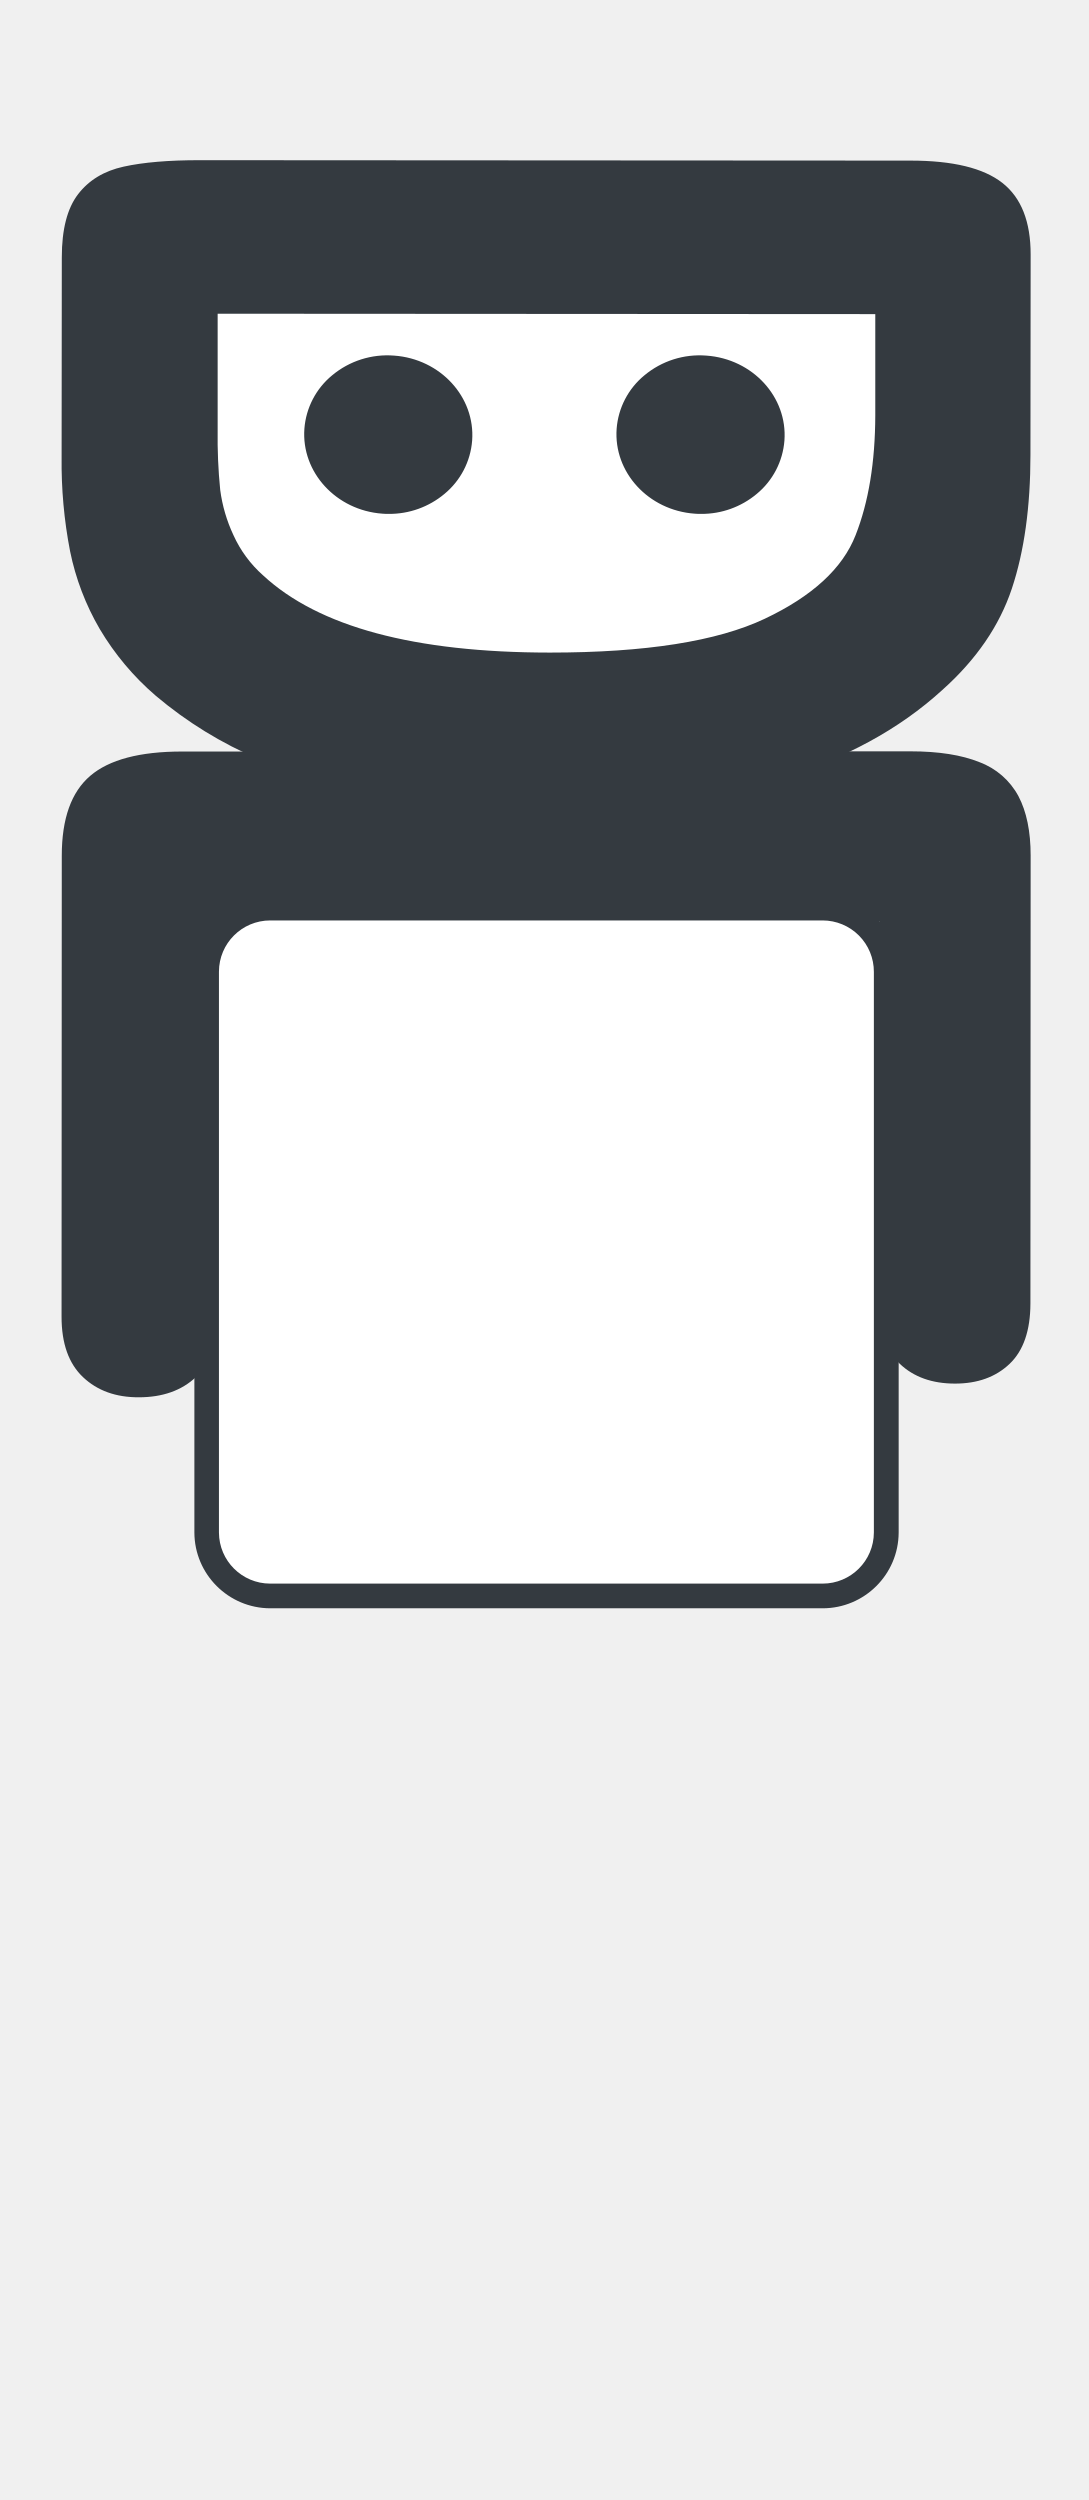
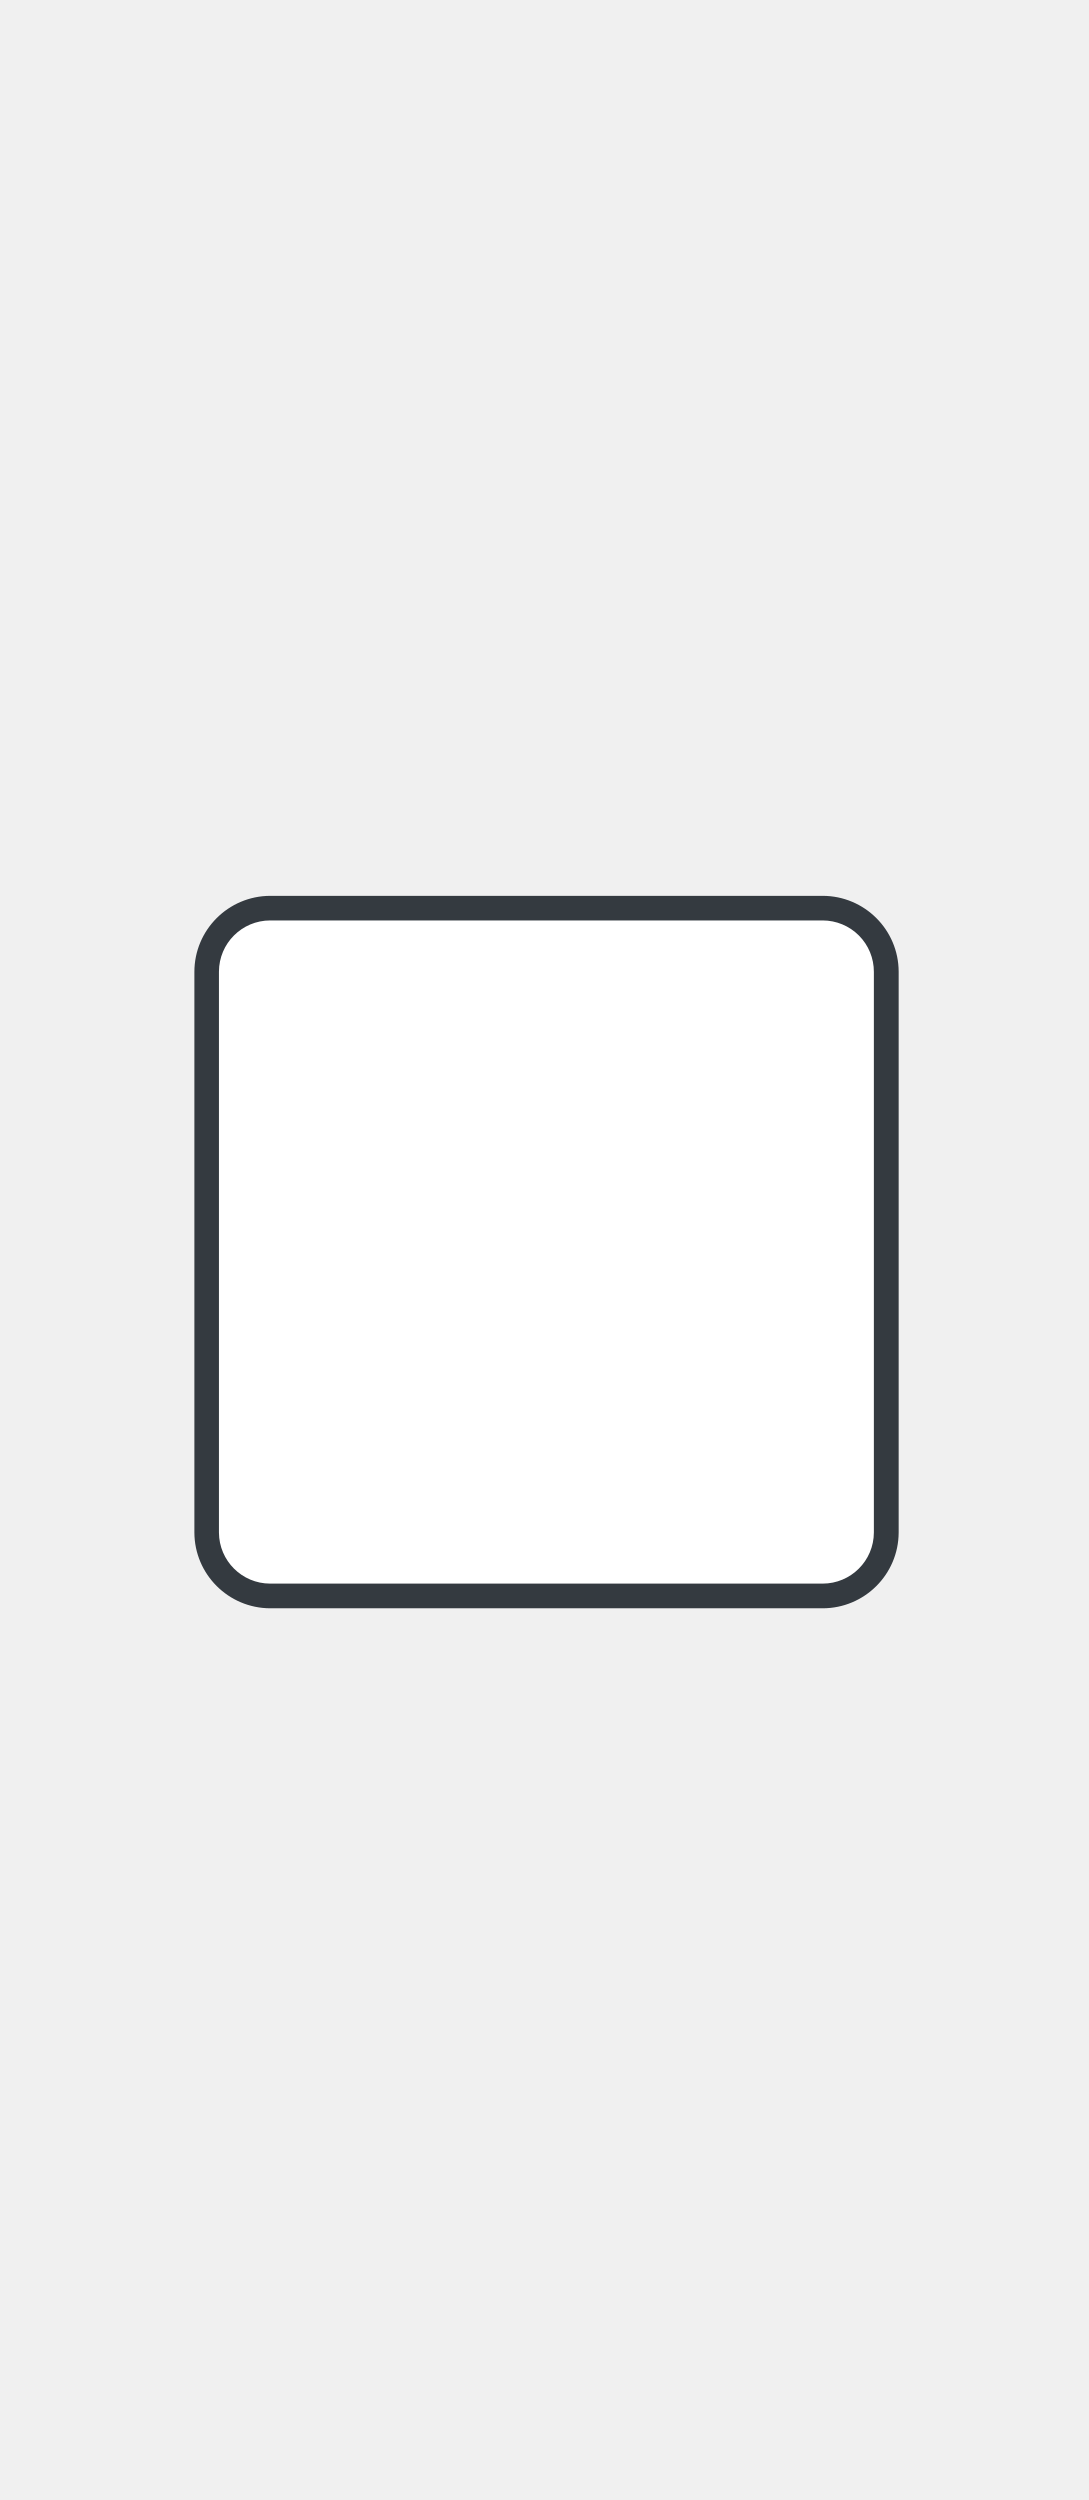
<svg xmlns="http://www.w3.org/2000/svg" viewBox="0 0 386.48 887.43">
  <defs>
    <style>.cls-1{fill:#fff;}.cls-2{fill:none;}.cls-3{fill:#343a40;}</style>
  </defs>
  <g id="L_2" data-name="L 2">
    <g id="L_1-2" data-name="L 1">
-       <rect class="cls-1" x="55.3" y="71.09" width="270.2" height="166.4" rx="9.76" ry="9.76" />
-       <rect class="cls-2" width="386.48" height="887.43" rx="10.39" ry="10.39" />
-       <ellipse class="cls-3" cx="137.82" cy="154.29" rx="27.69" ry="29.4" transform="translate(-23.23 284.15) rotate(-87.11)" />
-       <path class="cls-3" d="M138.05,182.42c-.76,0-1.53,0-2.3-.08-16.42-1.17-28.84-14.7-27.7-30.17a27.23,27.23,0,0,1,9.85-18.94,30.57,30.57,0,0,1,22-7c16.42,1.17,28.84,14.7,27.7,30.17a27.23,27.23,0,0,1-9.85,18.94A30.47,30.47,0,0,1,138.05,182.42Zm-.46-55.4a29.56,29.56,0,0,0-19.1,6.86,26.36,26.36,0,0,0-9.55,18.35c-1.11,15,11,28.12,26.87,29.25a29.76,29.76,0,0,0,21.35-6.78,26.39,26.39,0,0,0,9.54-18.35c1.11-15-10.95-28.11-26.87-29.25C139.08,127.05,138.33,127,137.59,127Z" />
-       <path class="cls-3" d="M365.85,90.44l-.07,71q0,27.7-6.61,47.52T334.5,244.92q-46,42-139.86,41.94a349.79,349.79,0,0,1-56.54-4.26A198.88,198.88,0,0,1,92,269.54,143.57,143.57,0,0,1,55.32,247,95.21,95.21,0,0,1,35.4,223.27a90.54,90.54,0,0,1-10.53-27.63,165.07,165.07,0,0,1-3-33.3l.07-71q0-14.86,5.76-22.38t16.2-9.81Q54.32,56.85,71,56.86l252.2.15q22.53,0,32.61,7.91T365.85,90.44ZM310.7,111.5l-233.44-.14,0,41.29a186.48,186.48,0,0,0,.91,21.28,54.53,54.53,0,0,0,4.68,16,42.41,42.41,0,0,0,10.55,14.32q29.53,27.36,101.79,27.4,50.91,0,76.26-12T303.7,190q6.94-17.61,7-42.57Z" />
-       <ellipse class="cls-3" cx="248.66" cy="154.29" rx="27.69" ry="29.4" transform="translate(82.02 394.85) rotate(-87.11)" />
-       <path class="cls-3" d="M248.9,182.42c-.77,0-1.54,0-2.31-.08-16.41-1.17-28.84-14.7-27.7-30.17a27.21,27.21,0,0,1,9.86-18.94,30.56,30.56,0,0,1,22-7c16.42,1.17,28.85,14.7,27.7,30.17a27.23,27.23,0,0,1-9.85,18.94A30.45,30.45,0,0,1,248.9,182.42Zm-.47-55.4a29.56,29.56,0,0,0-19.1,6.86,26.44,26.44,0,0,0-9.55,18.35c-1.11,15,10.95,28.12,26.88,29.25A29.72,29.72,0,0,0,268,174.7a26.44,26.44,0,0,0,9.55-18.35h0c1.1-15-10.95-28.11-26.88-29.25C249.92,127.05,249.17,127,248.43,127Z" />
-       <path class="cls-3" d="M361.52,282.62a26,26,0,0,0-13.83-12.07q-9.51-3.85-24.52-3.85l-258.52.07q-22.53,0-32.62,8.63t-10.1,28.3l-.08,163.73q0,14.2,7.61,21.41T49.28,496q12.67,0,20.3-7.21t7.63-21.41L77.28,327h44.17v-.5H293.22V327h18.9l-.07,135.74q0,14.4,7.38,21.4t19.58,7q12,0,19.36-7t7.4-21.41l.08-159.06Q365.85,290.84,361.52,282.62Z" />
      <rect class="cls-1" x="74.71" y="325.18" width="237.07" height="237.07" rx="11.34" ry="11.34" />
      <path class="cls-3" d="M292,570.9H95.9A27,27,0,0,1,69,544v-199A27,27,0,0,1,95.9,318H292A27,27,0,0,1,319,344.91V544A27,27,0,0,1,292,570.9ZM95.9,326.73a18.21,18.21,0,0,0-18.18,18.18V544A18.21,18.21,0,0,0,95.9,562.14H292A18.2,18.2,0,0,0,310.2,544v-199A18.2,18.2,0,0,0,292,326.73Z" />
    </g>
  </g>
</svg>
